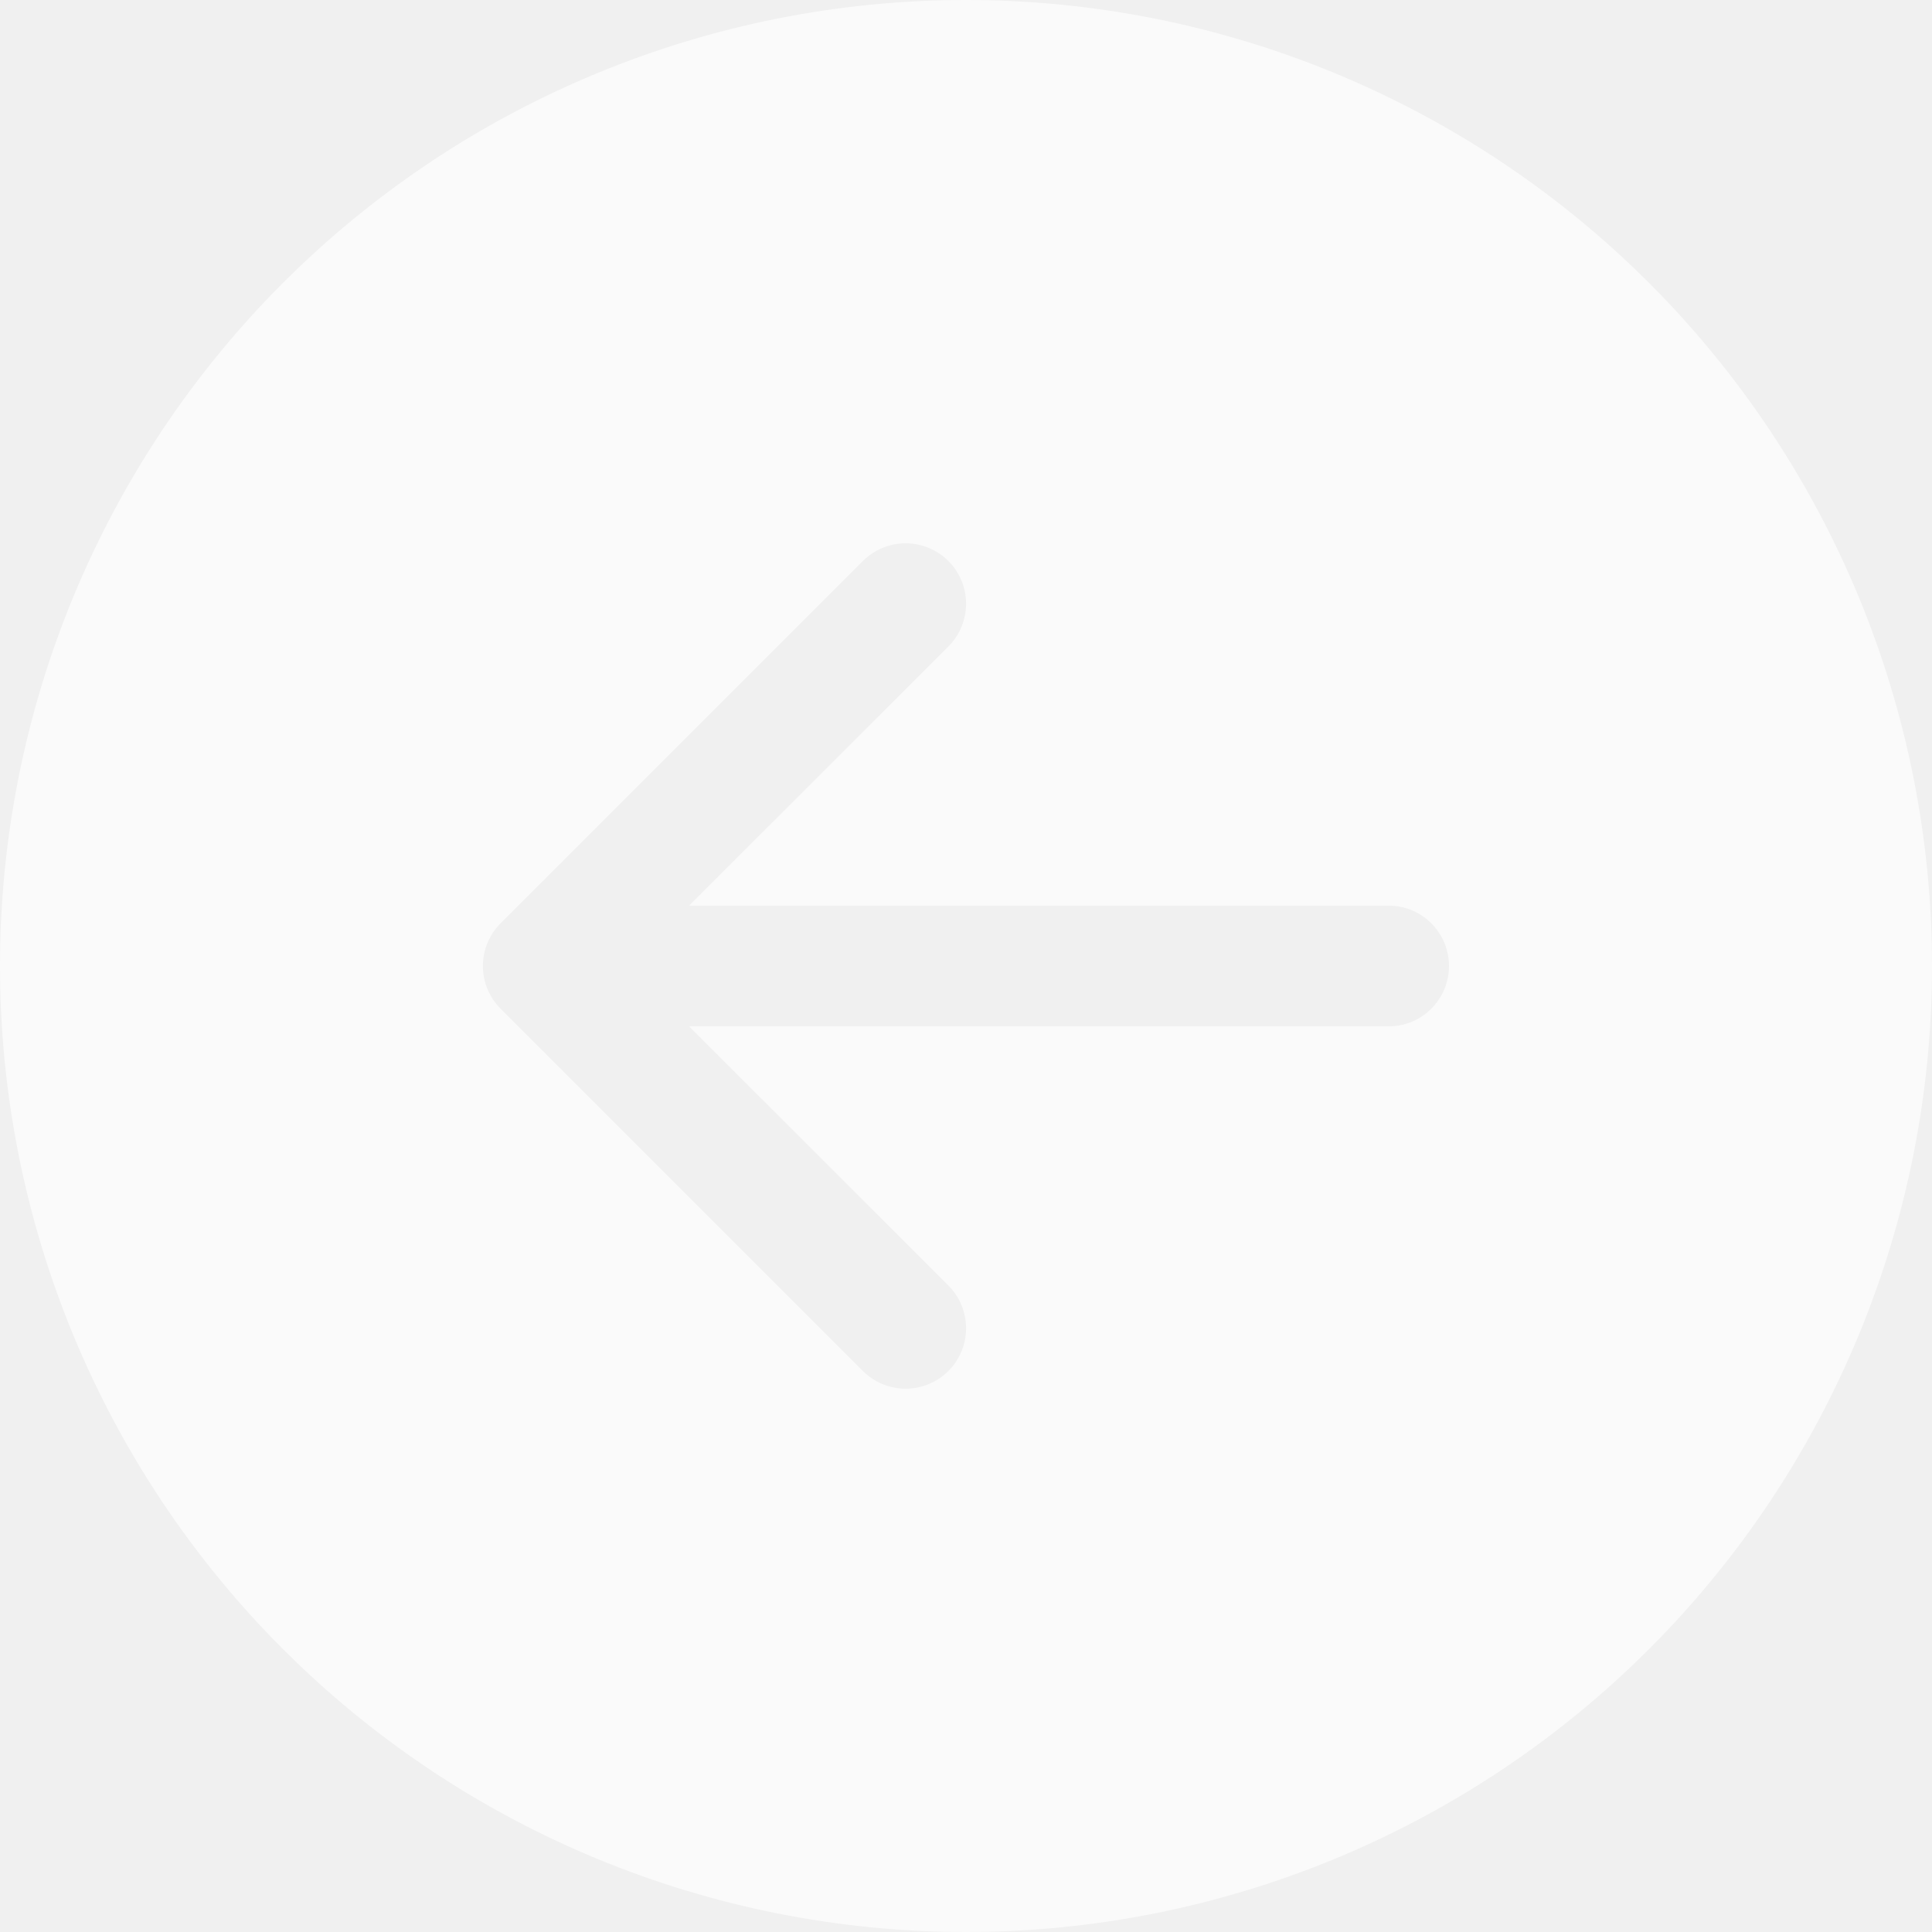
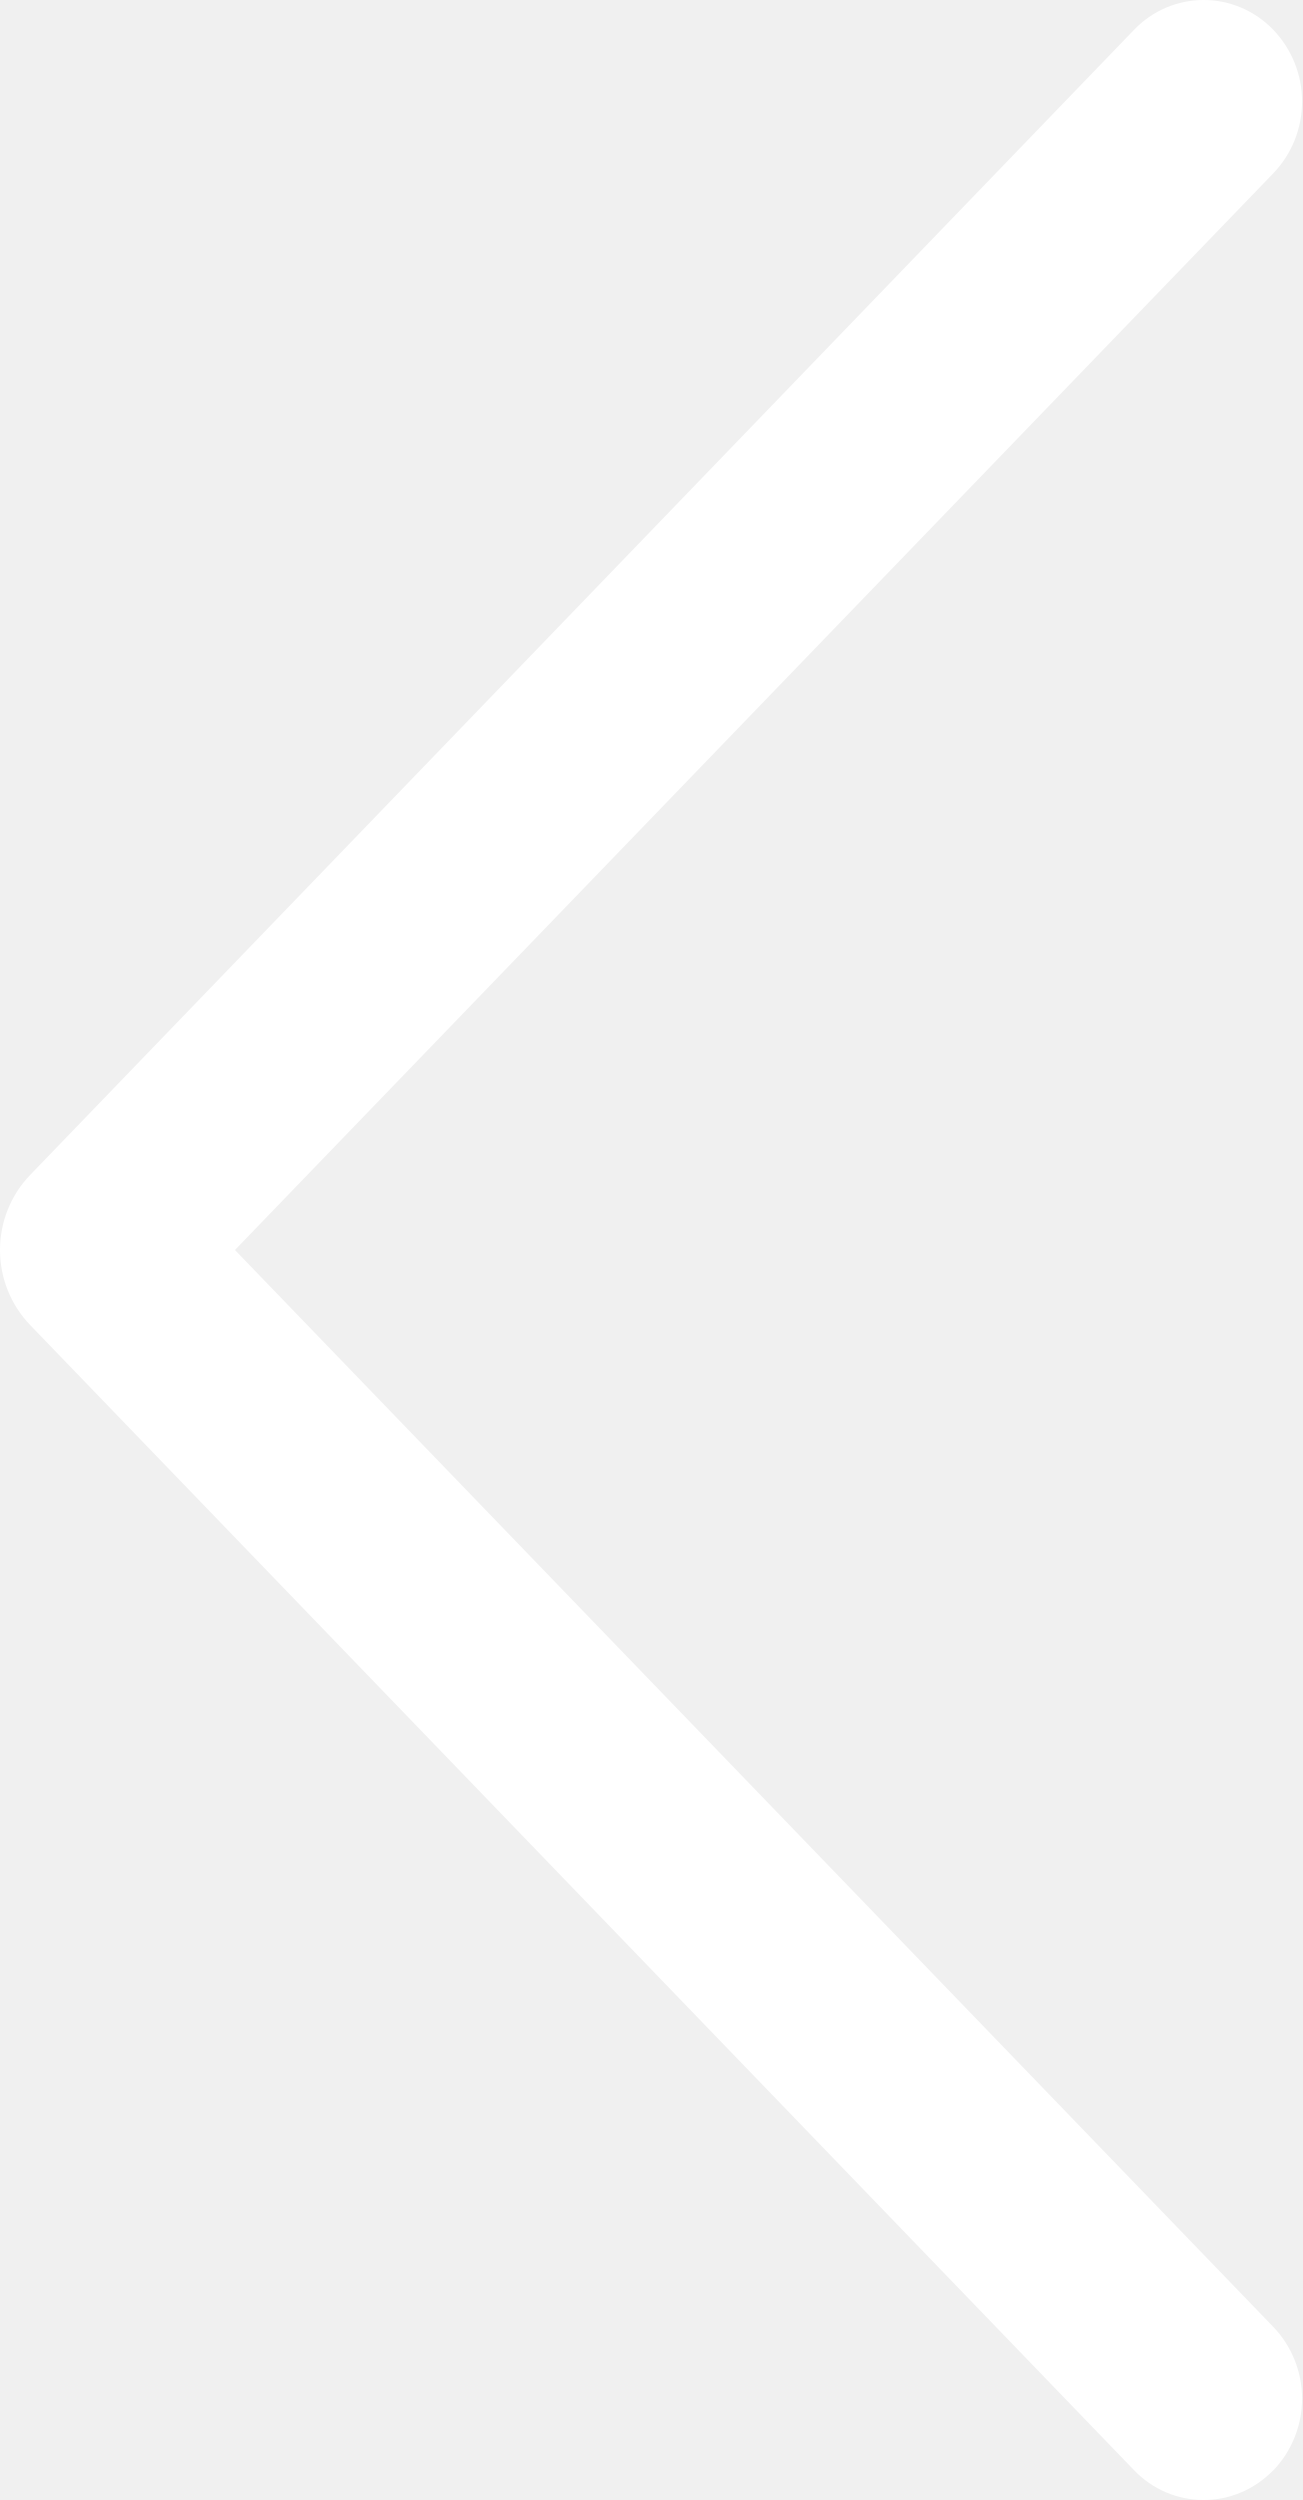
- <svg xmlns="http://www.w3.org/2000/svg" width="49" height="49" viewBox="0 0 49 49" fill="none">
-   <path d="M24.5 49C18.002 49 11.771 46.419 7.176 41.824C2.581 37.23 -1.35496e-06 30.998 -1.07093e-06 24.5C-7.86901e-07 18.002 2.581 11.771 7.176 7.176C11.771 2.581 18.002 -1.35496e-06 24.5 -1.07093e-06C30.998 -7.86901e-07 37.23 2.581 41.824 7.176C46.419 11.771 49 18.002 49 24.5C49 30.998 46.419 37.23 41.824 41.824C37.23 46.419 30.998 49 24.5 49ZM35.219 26.031C35.625 26.031 36.014 25.87 36.301 25.583C36.589 25.296 36.75 24.906 36.75 24.5C36.75 24.094 36.589 23.704 36.301 23.417C36.014 23.13 35.625 22.969 35.219 22.969L17.478 22.969L24.053 16.397C24.34 16.109 24.502 15.719 24.502 15.312C24.502 14.906 24.34 14.516 24.053 14.228C23.765 13.941 23.375 13.779 22.969 13.779C22.562 13.779 22.172 13.941 21.885 14.228L12.697 23.416C12.555 23.558 12.441 23.727 12.364 23.913C12.287 24.099 12.247 24.299 12.247 24.5C12.247 24.701 12.287 24.901 12.364 25.087C12.441 25.273 12.555 25.442 12.697 25.584L21.885 34.772C22.172 35.059 22.562 35.221 22.969 35.221C23.375 35.221 23.765 35.059 24.053 34.772C24.34 34.484 24.502 34.094 24.502 33.688C24.502 33.281 24.34 32.891 24.053 32.603L17.478 26.031L35.219 26.031Z" fill="#FAFAFA" />
+ <svg xmlns="http://www.w3.org/2000/svg" width="25" height="48" viewBox="0 0 25 48" fill="none">
+   <path d="M24.444 47.435C24.8 47.066 25 46.57 25 46.054C25 45.538 24.8 45.042 24.444 44.673L4.511 24L24.444 3.331C24.8 2.962 25 2.466 25 1.95C25 1.434 24.8 0.938 24.444 0.569C24.27 0.389 24.063 0.246 23.834 0.148C23.605 0.05 23.359 -3.95819e-06 23.11 -3.97992e-06C22.861 -4.00165e-06 22.615 0.05 22.386 0.148C22.157 0.246 21.95 0.389 21.777 0.569L0.581 22.557C0.208 22.943 4.05264e-06 23.461 4.0055e-06 24C3.95836e-06 24.539 0.208 25.057 0.581 25.443L21.777 47.431C21.95 47.611 22.157 47.754 22.386 47.852C22.615 47.95 22.861 48 23.11 48C23.359 48 23.605 47.95 23.834 47.852C24.063 47.754 24.27 47.611 24.444 47.431L24.444 47.435Z" fill="white" />
</svg>
